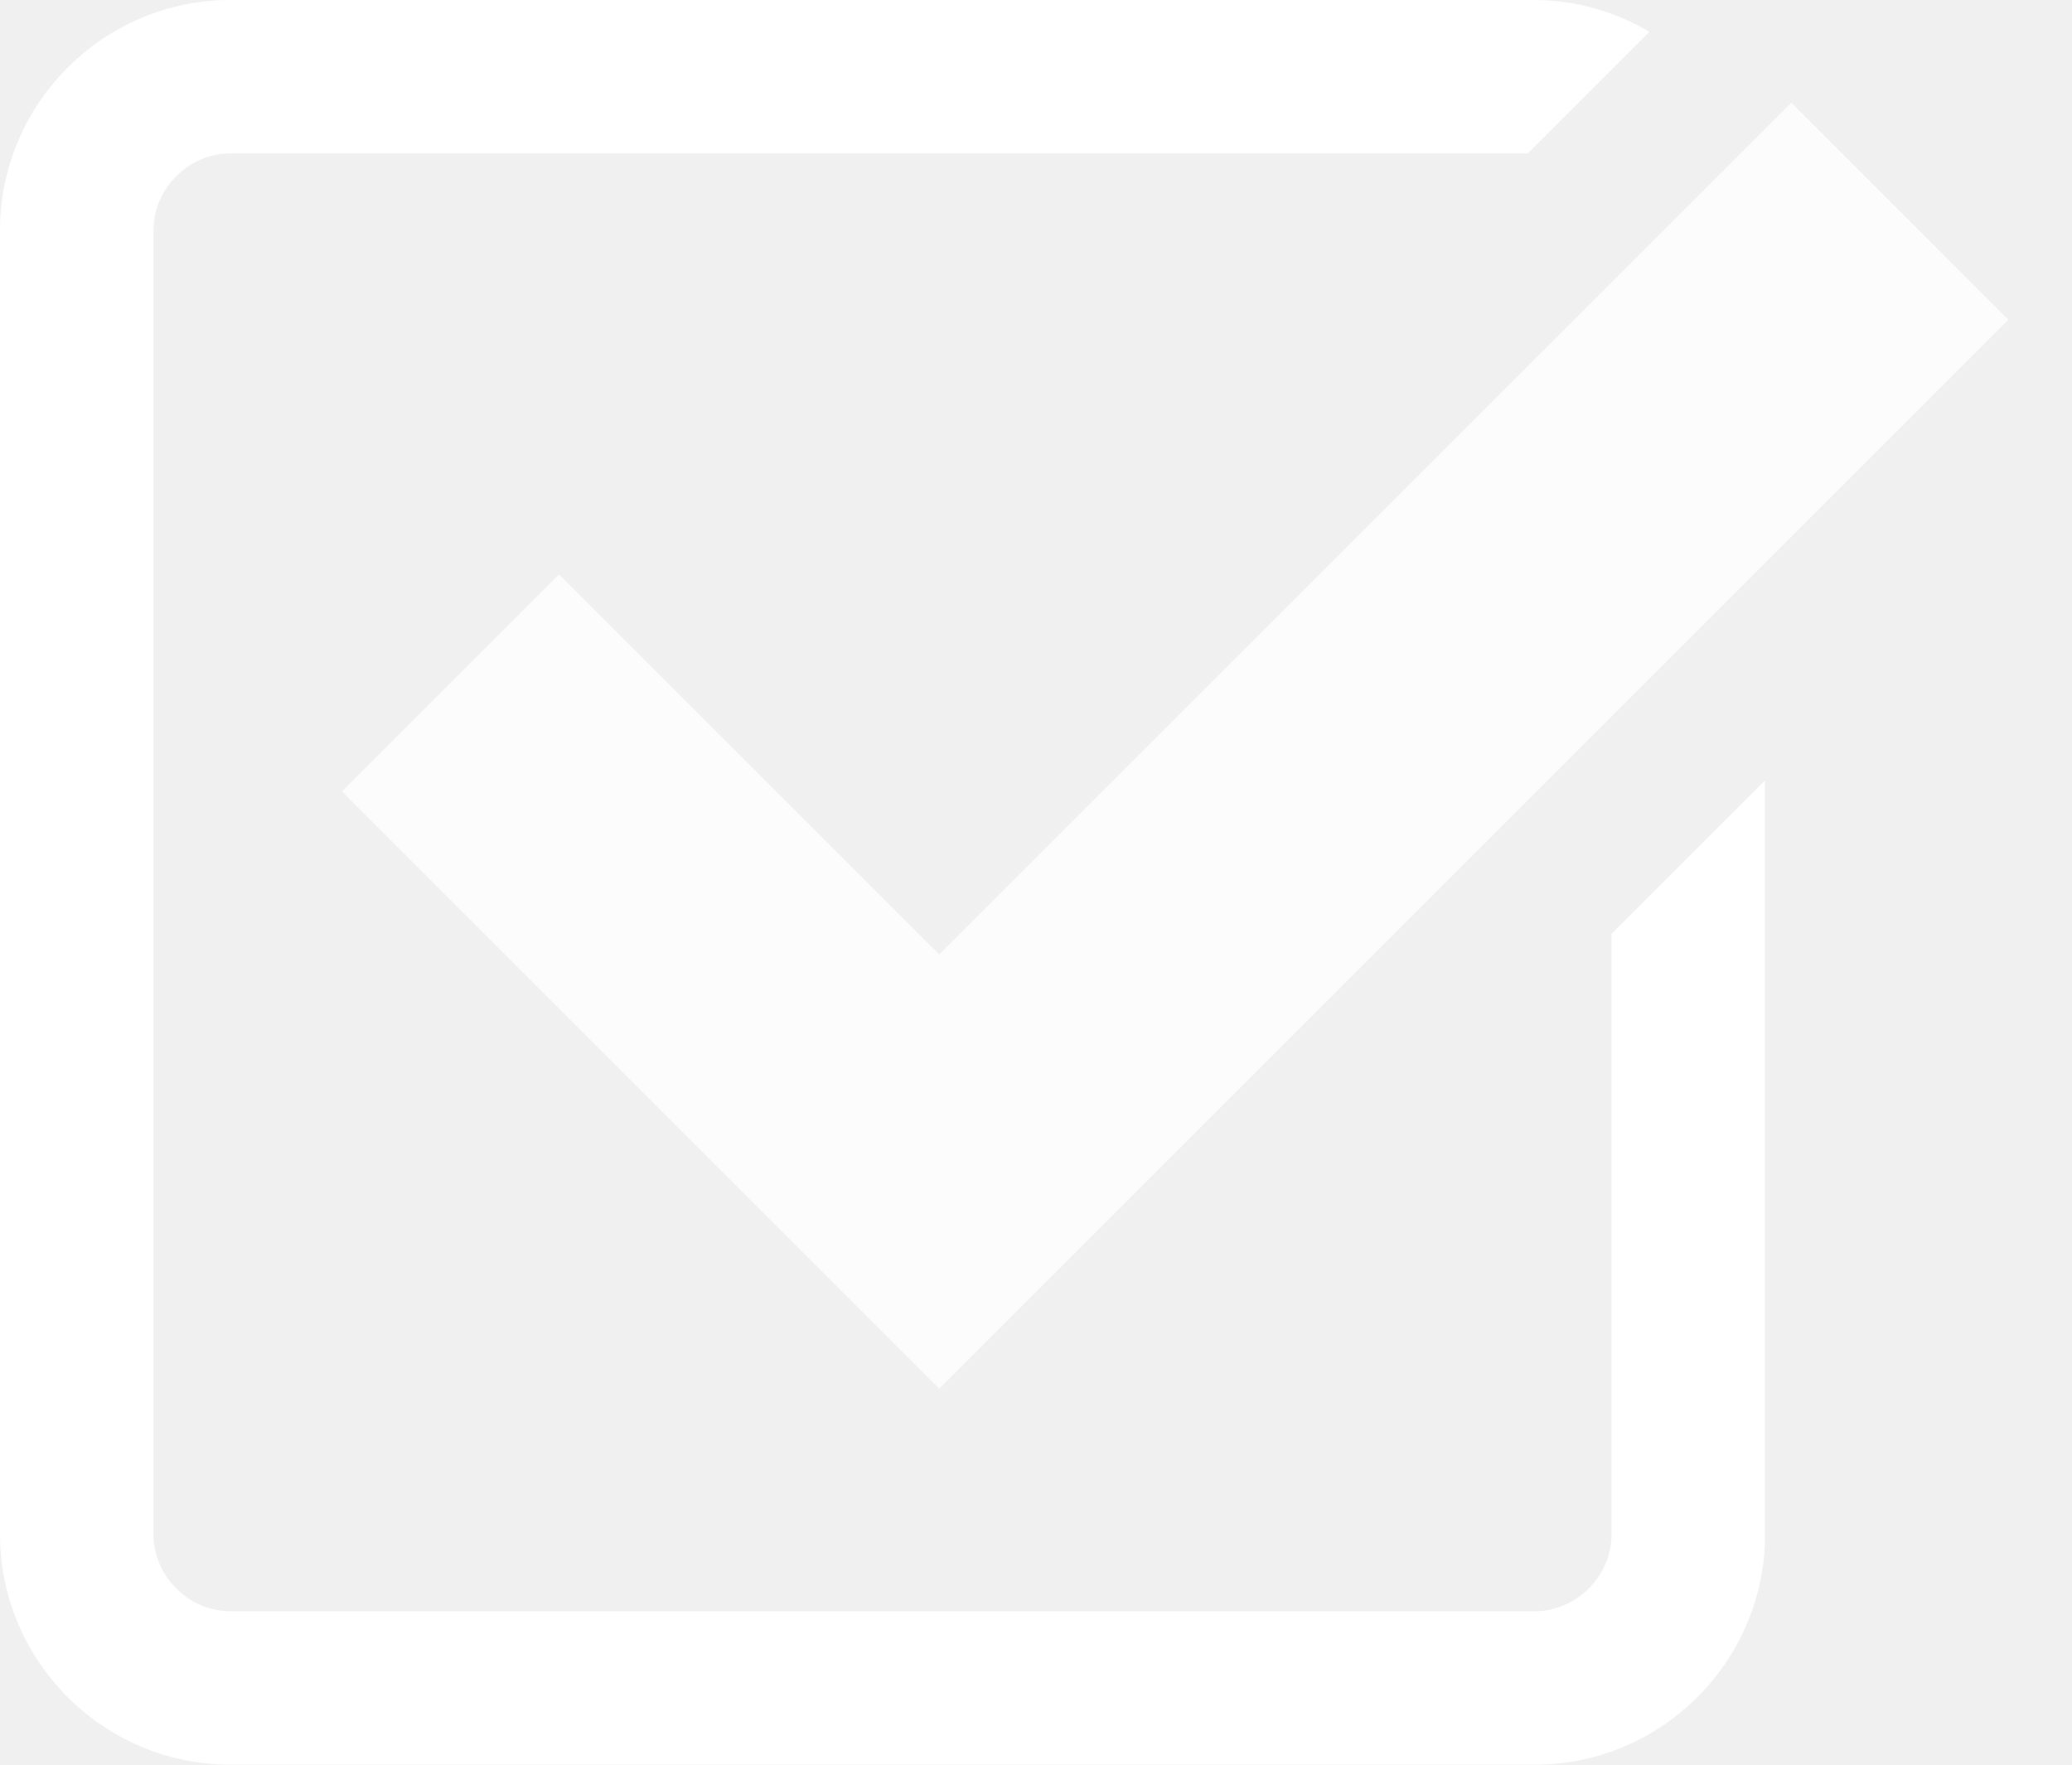
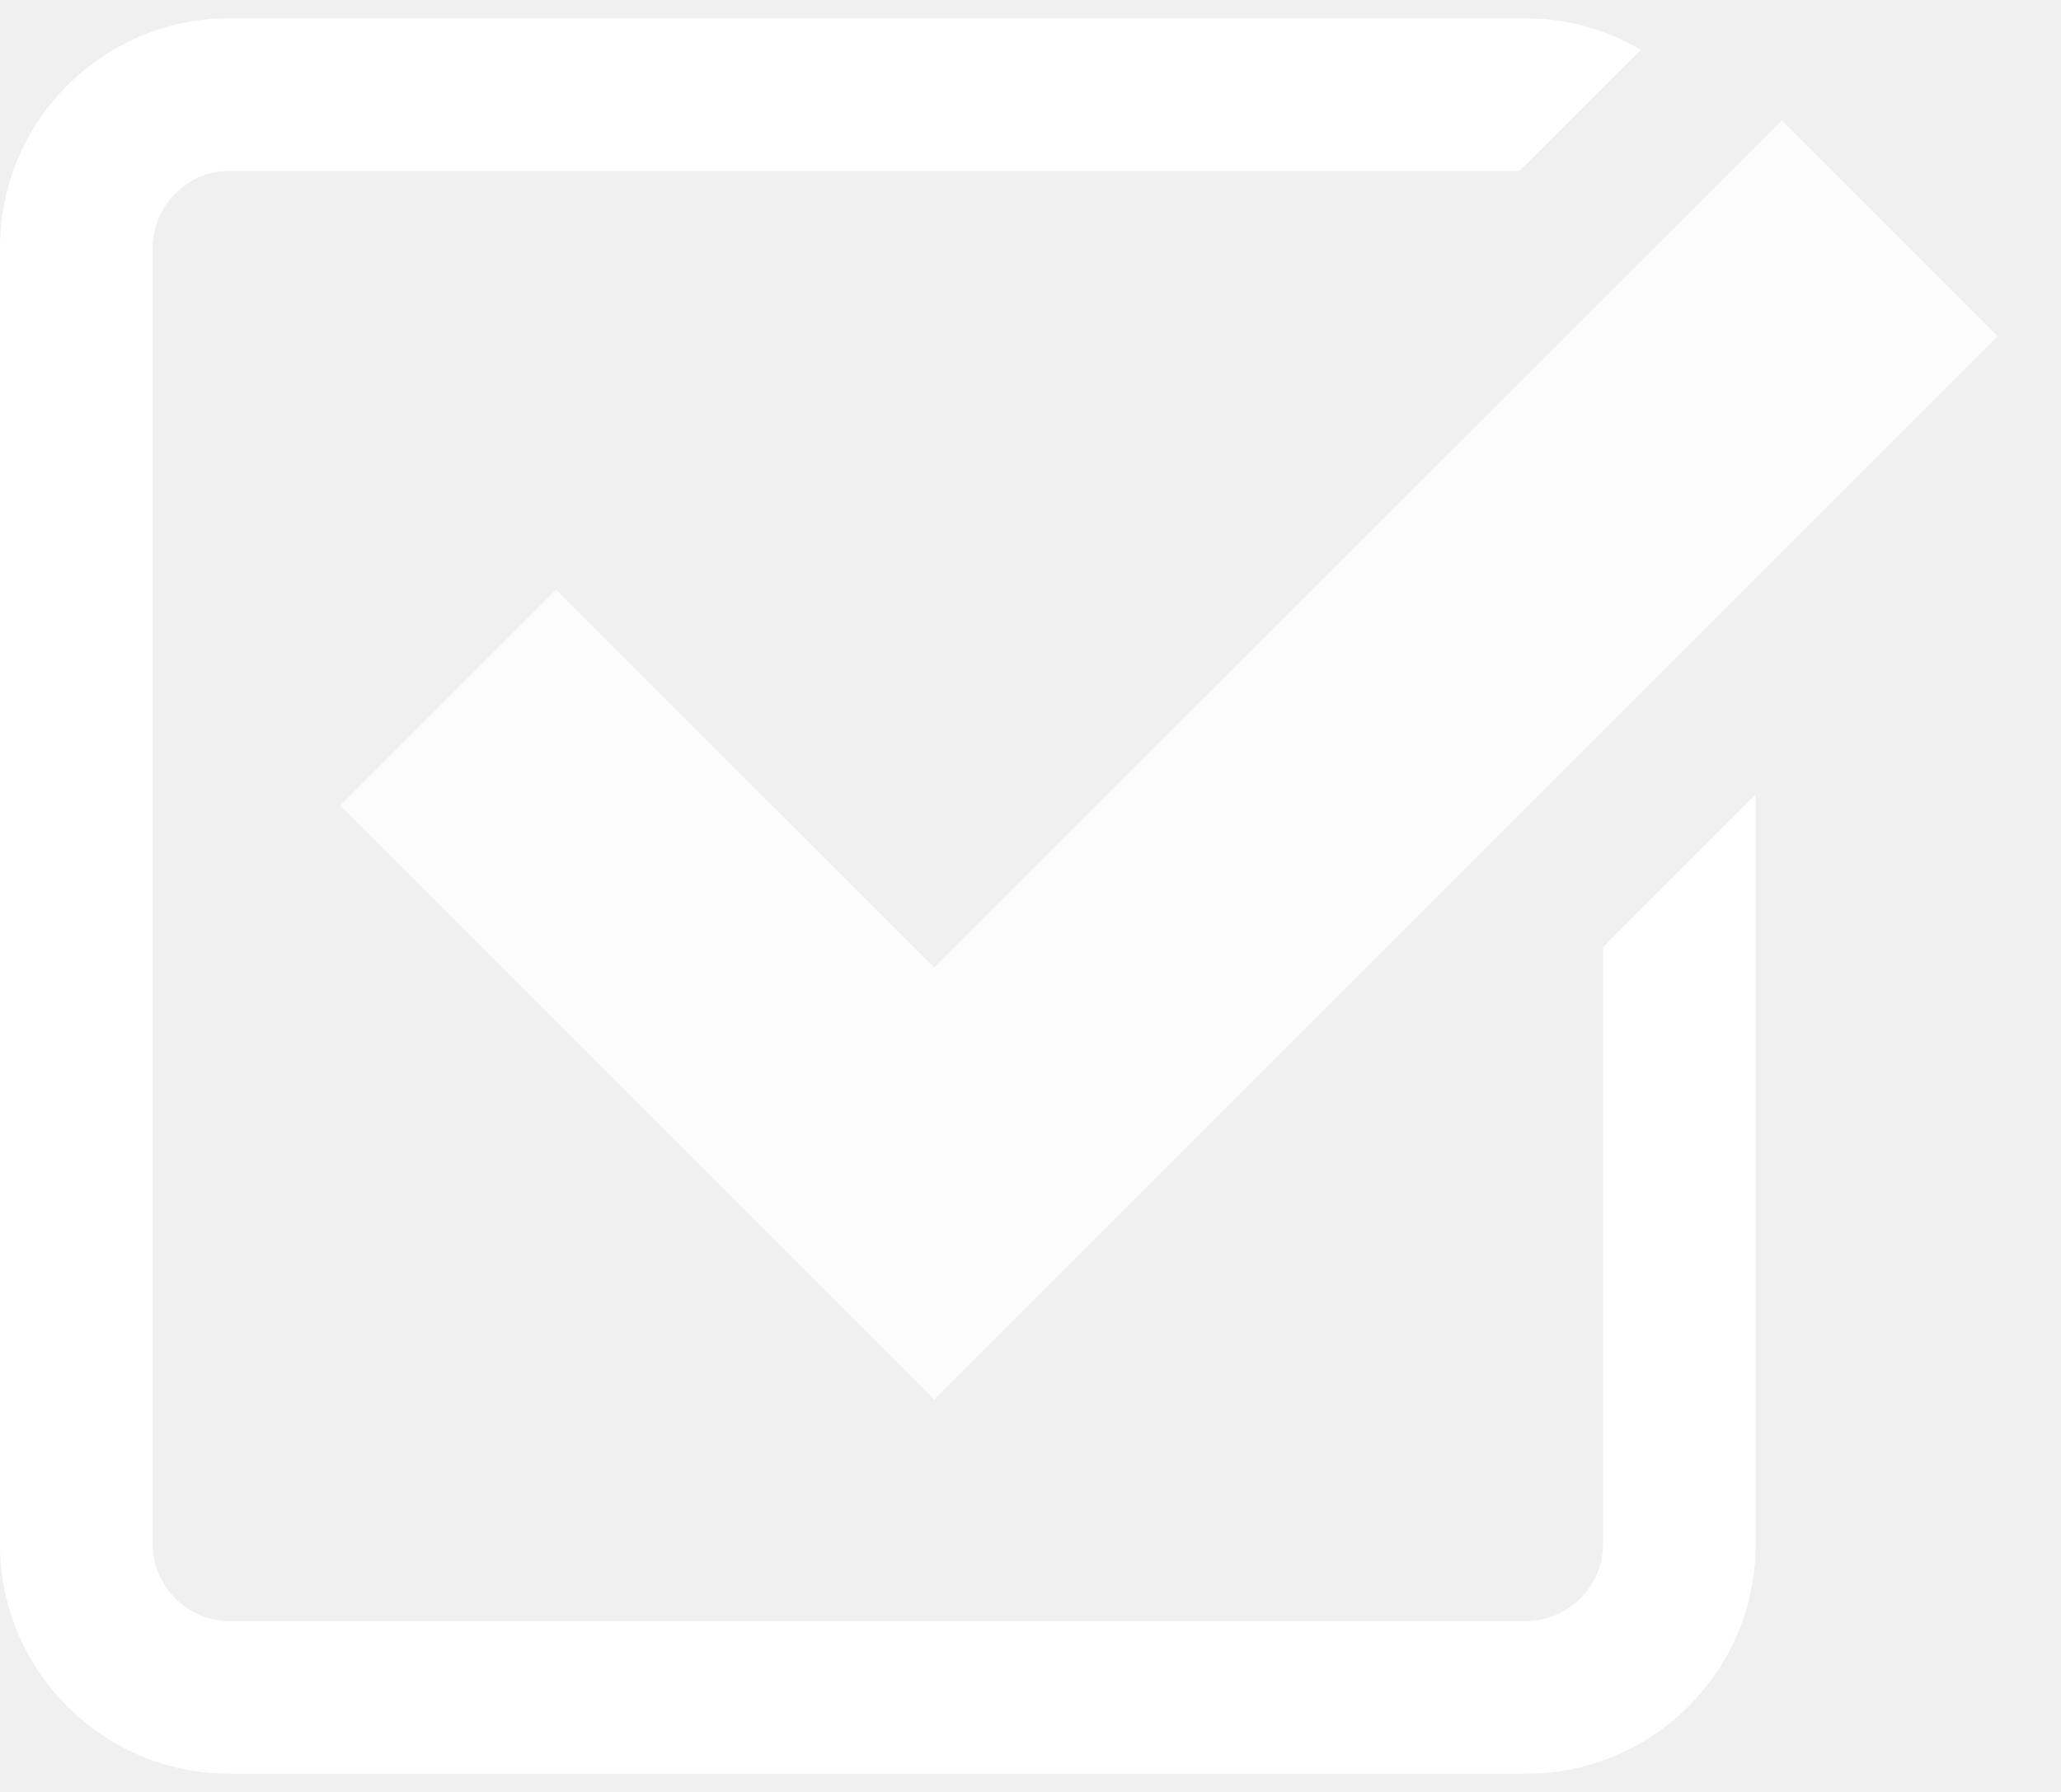
- <svg xmlns="http://www.w3.org/2000/svg" width="27" height="23" viewBox="0 0 27 23">
+ <svg xmlns="http://www.w3.org/2000/svg" width="23" height="20" viewBox="0 0 27 23">
  <path fill="#fcfcfc" d="M7.285 7.486l-2.829 2.829 7.783 7.783L26.171 4.166l-2.828-2.829-11.104 11.102z" />
  <path fill="#FFFFFF" d="M21 20c0 .542-.458 1-1 1H3c-.542 0-1-.458-1-1V3c0-.542.458-1 1-1h16.908L21.493.415A2.96 2.96 0 0 0 20 0H3C1.35 0 0 1.35 0 3v17c0 1.65 1.35 3 3 3h17c1.65 0 3-1.35 3-3v-9.829l-2 2V20z" />
</svg>
